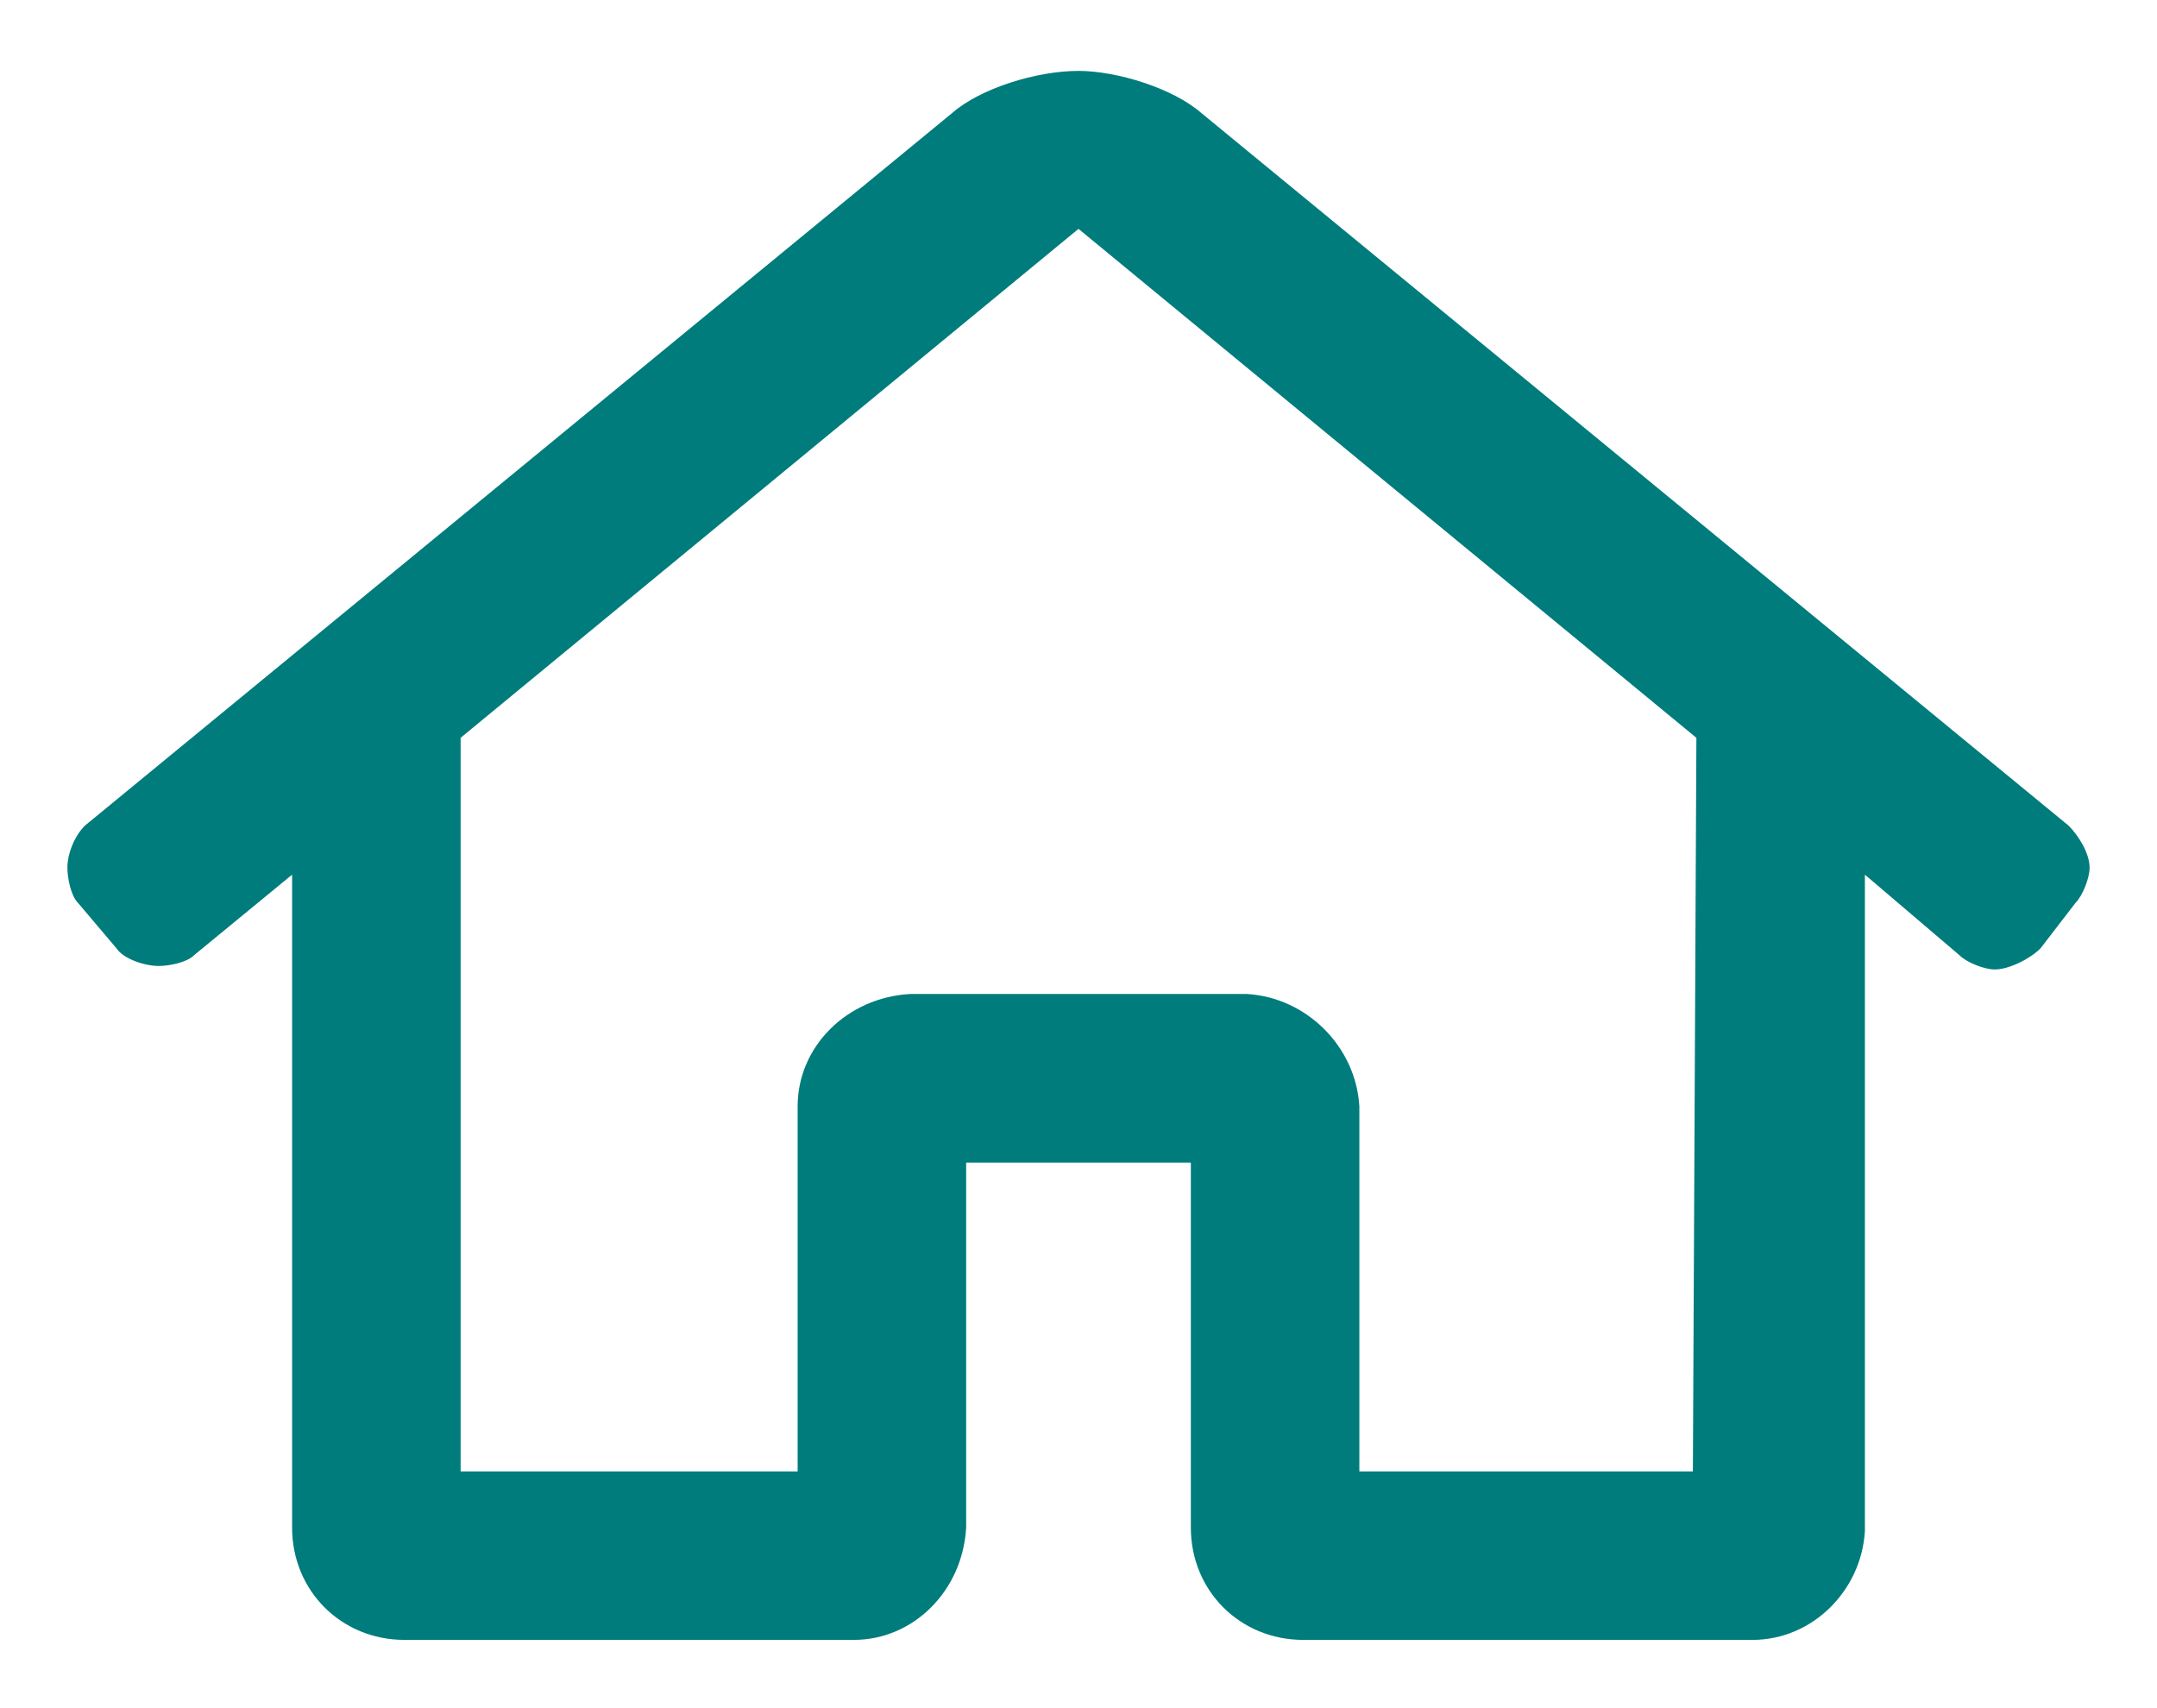
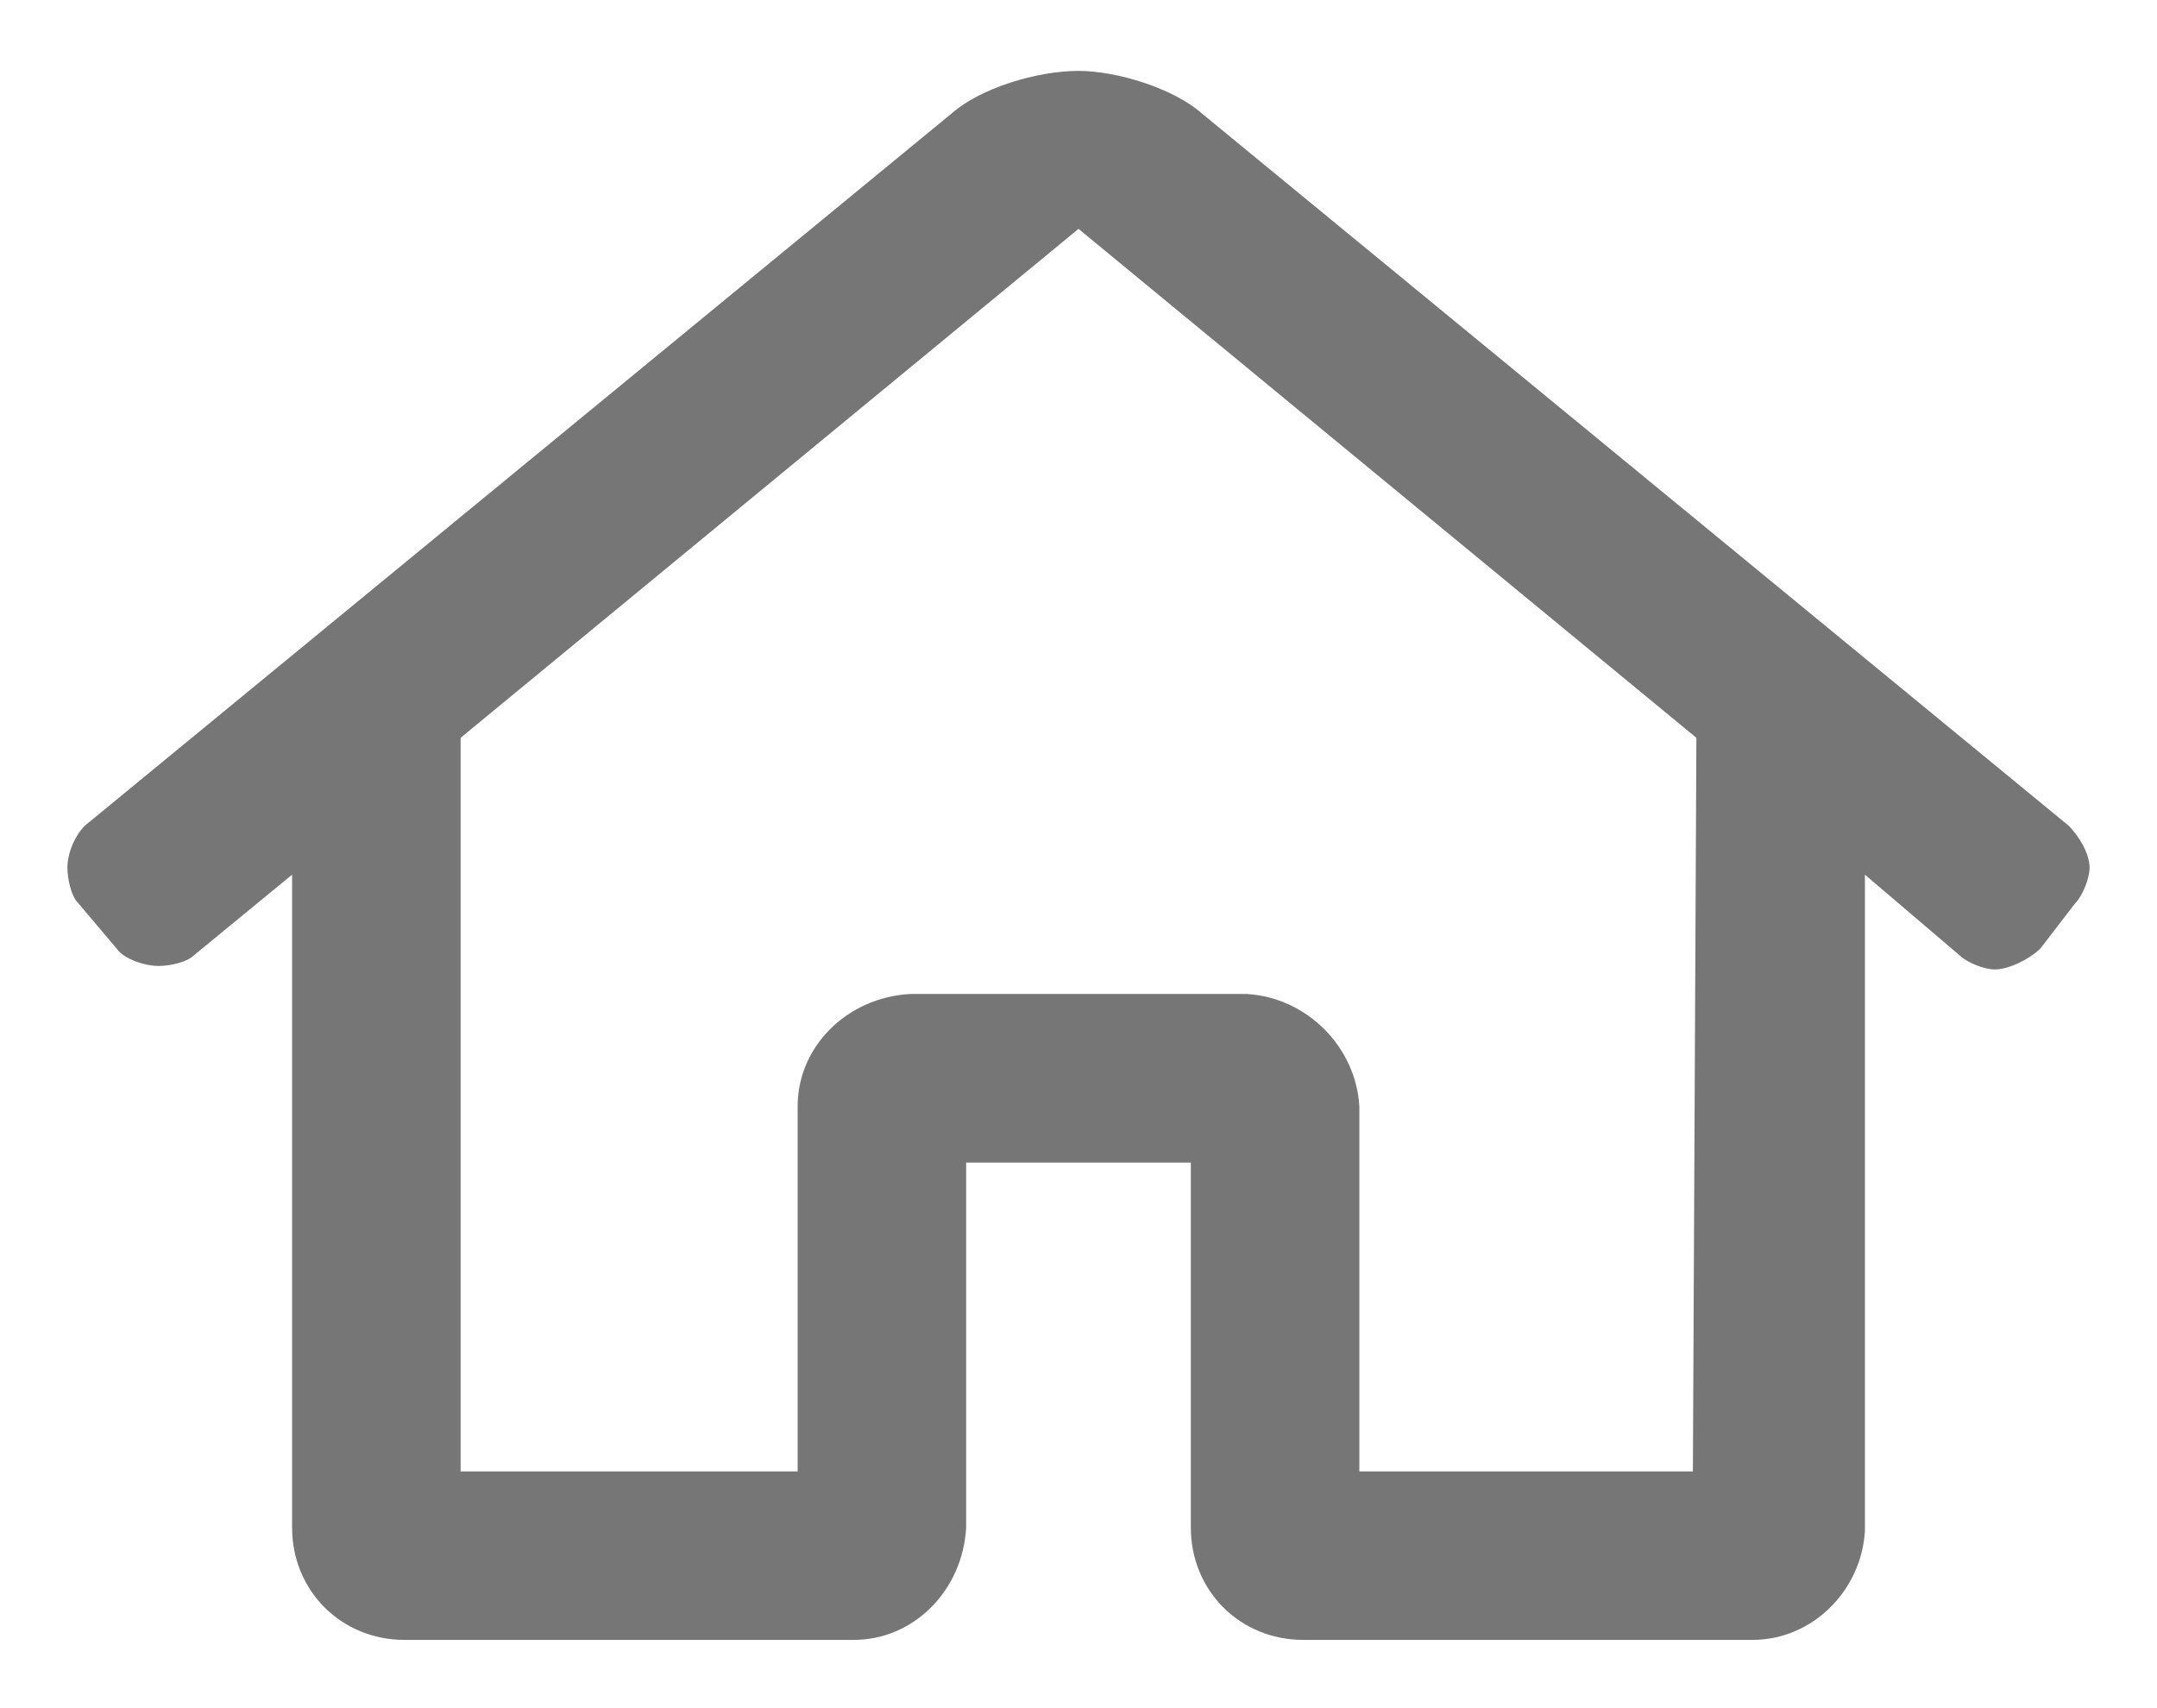
<svg xmlns="http://www.w3.org/2000/svg" width="24" height="19" viewBox="0 0 24 19" fill="none">
-   <path d="M23.016 9.188L13.367 1.258C13.055 0.984 12.43 0.789 12 0.789C11.531 0.789 10.906 0.984 10.594 1.258L0.945 9.188C0.828 9.305 0.75 9.5 0.75 9.656C0.75 9.773 0.789 9.969 0.867 10.047L1.297 10.555C1.375 10.672 1.609 10.75 1.766 10.75C1.883 10.75 2.078 10.711 2.156 10.633L3.25 9.734V17C3.25 17.703 3.797 18.25 4.5 18.25H9.5C10.164 18.25 10.711 17.703 10.75 17V12.938H13.25V17C13.25 17.703 13.797 18.25 14.5 18.25H19.5C20.164 18.25 20.711 17.703 20.75 17.039V9.734L21.805 10.633C21.883 10.711 22.078 10.789 22.195 10.789C22.352 10.789 22.586 10.672 22.703 10.555L23.094 10.047C23.172 9.969 23.25 9.773 23.25 9.656C23.25 9.5 23.133 9.305 23.016 9.188ZM18.836 16.375H15.125V12.312C15.086 11.648 14.539 11.102 13.875 11.062H10.125C9.422 11.102 8.875 11.648 8.875 12.312V16.375H5.125V8.211L12 2.547L18.875 8.211L18.836 16.375Z" fill="#007C7C" />
+   <path d="M23.016 9.188L13.367 1.258C13.055 0.984 12.43 0.789 12 0.789C11.531 0.789 10.906 0.984 10.594 1.258L0.945 9.188C0.828 9.305 0.75 9.5 0.75 9.656C0.75 9.773 0.789 9.969 0.867 10.047L1.297 10.555C1.375 10.672 1.609 10.75 1.766 10.75C1.883 10.75 2.078 10.711 2.156 10.633L3.25 9.734V17C3.25 17.703 3.797 18.25 4.5 18.25H9.5C10.164 18.25 10.711 17.703 10.75 17V12.938H13.25V17C13.25 17.703 13.797 18.25 14.5 18.25H19.5C20.164 18.25 20.711 17.703 20.75 17.039V9.734L21.805 10.633C21.883 10.711 22.078 10.789 22.195 10.789C22.352 10.789 22.586 10.672 22.703 10.555L23.094 10.047C23.172 9.969 23.25 9.773 23.25 9.656C23.25 9.5 23.133 9.305 23.016 9.188ZM18.836 16.375H15.125V12.312C15.086 11.648 14.539 11.102 13.875 11.062H10.125C9.422 11.102 8.875 11.648 8.875 12.312V16.375H5.125V8.211L12 2.547L18.875 8.211L18.836 16.375Z" fill="#767676" />
</svg>
